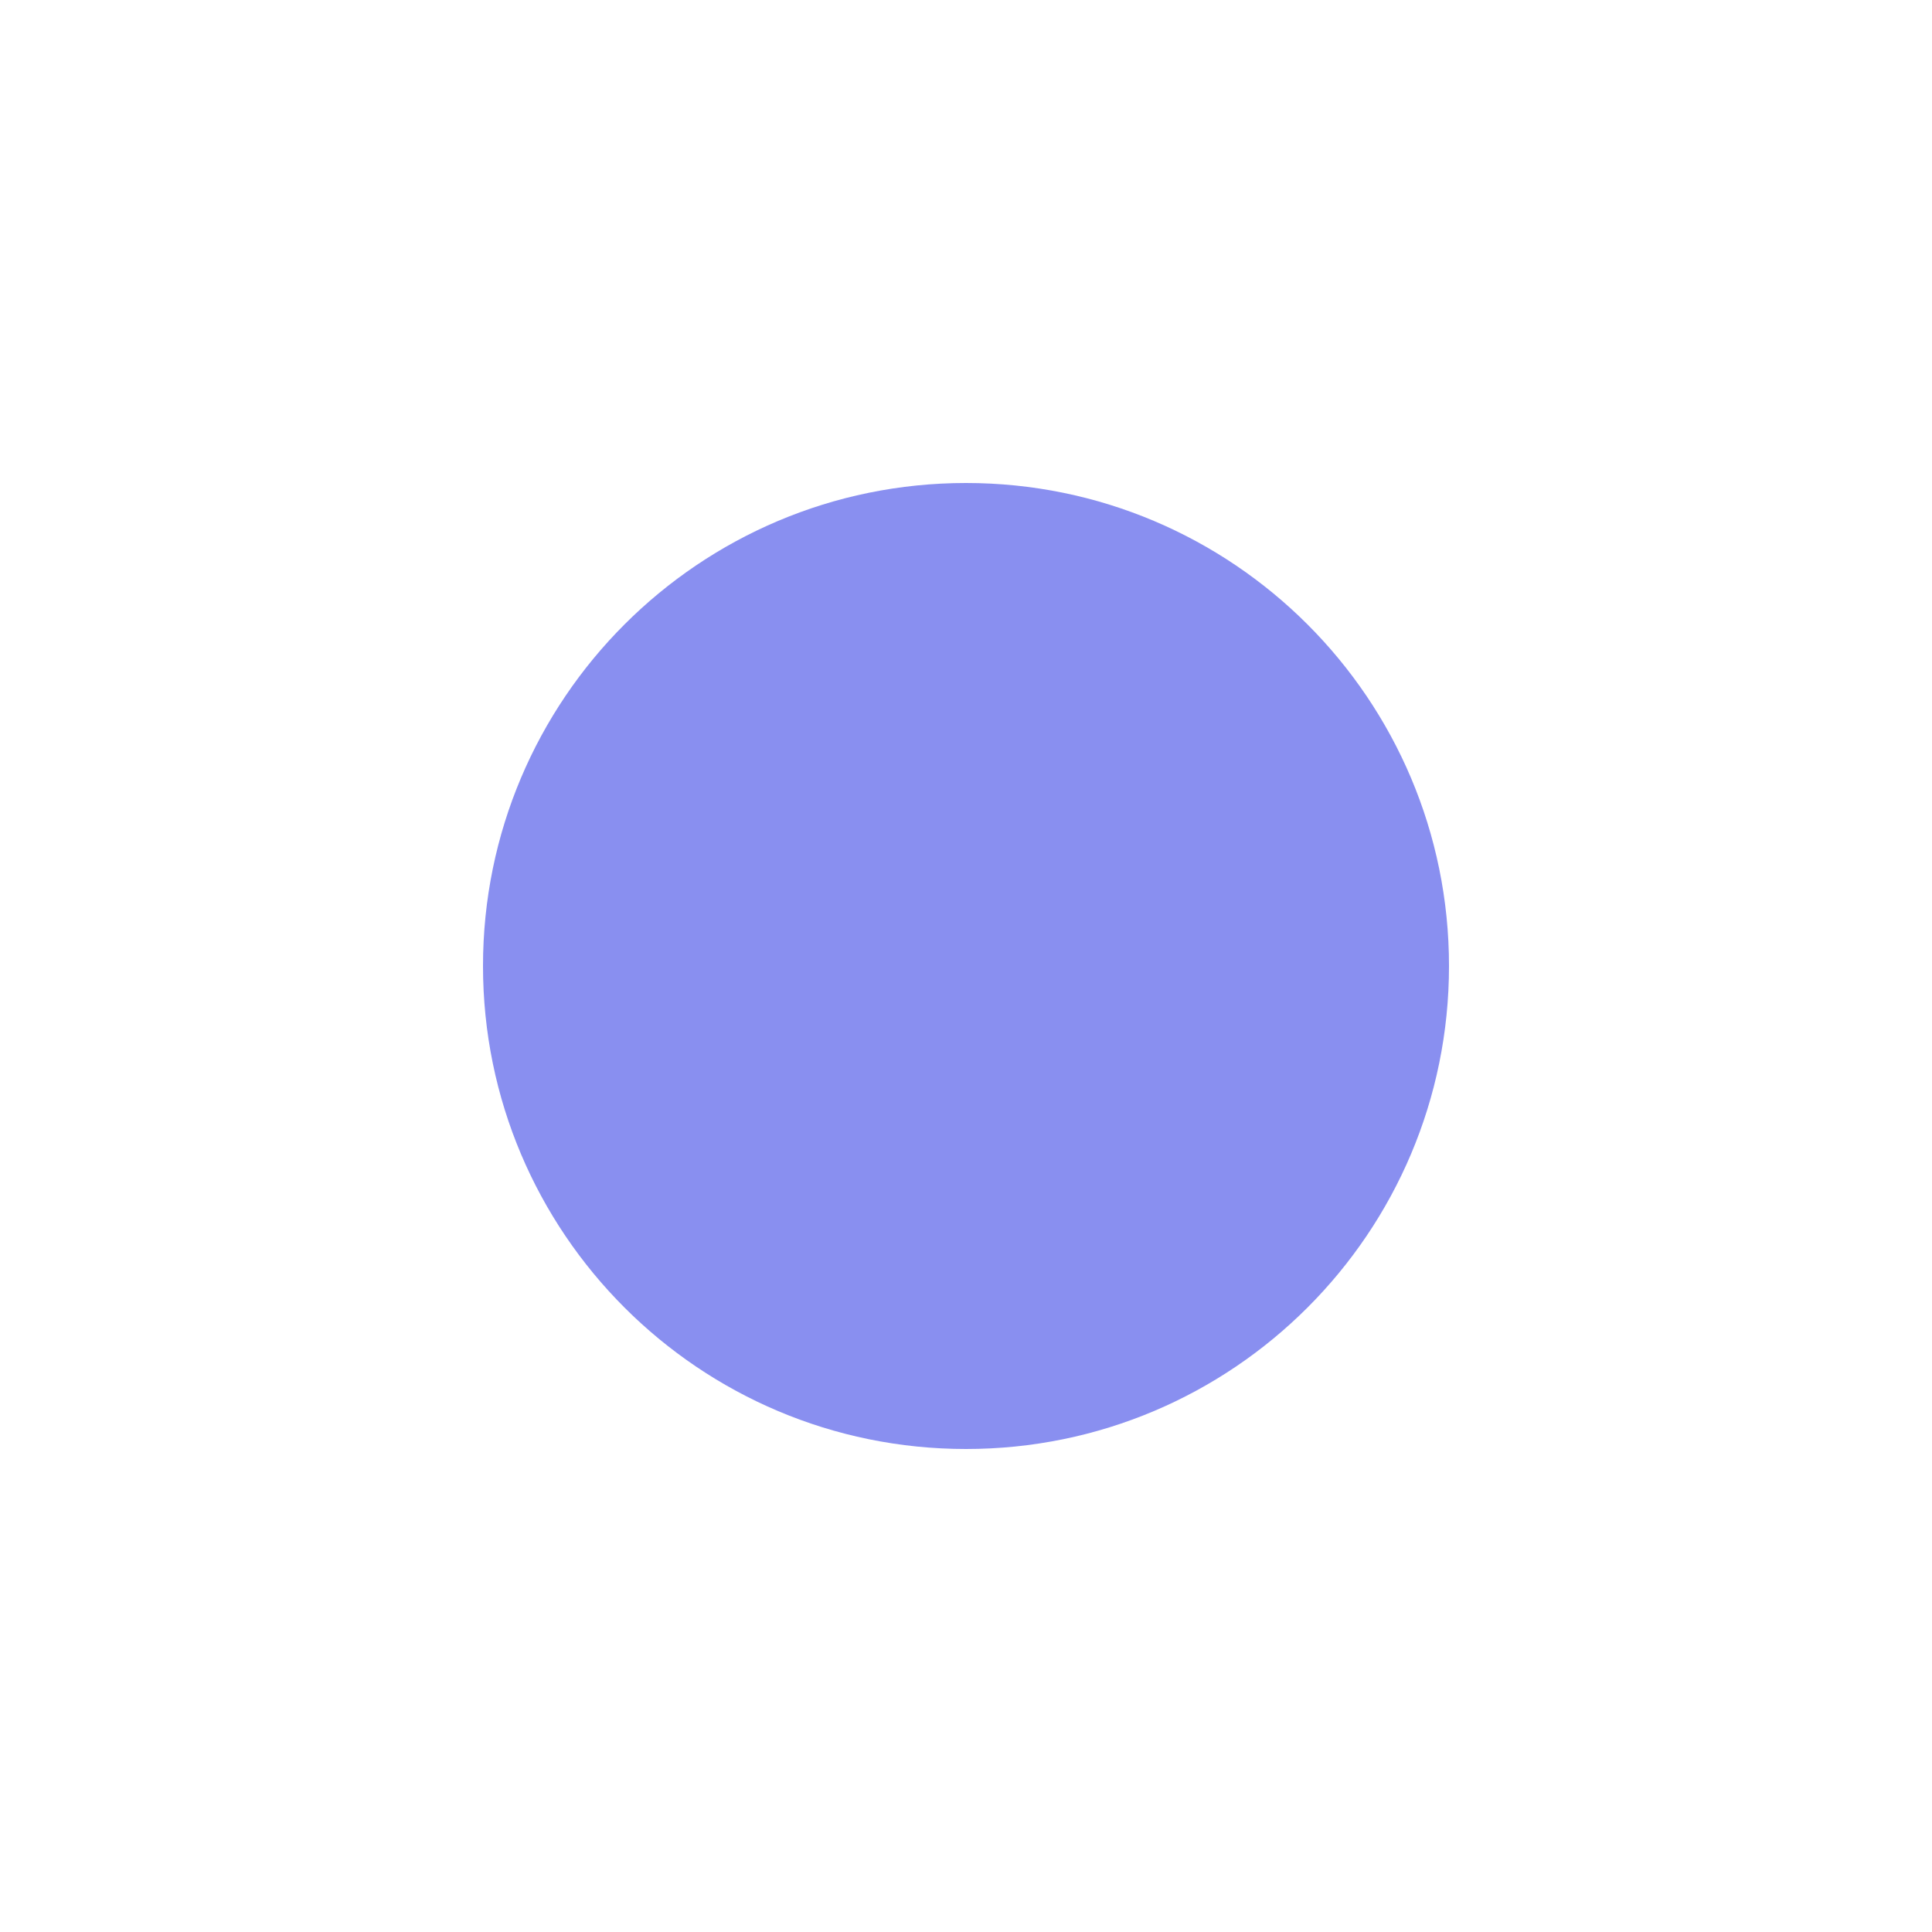
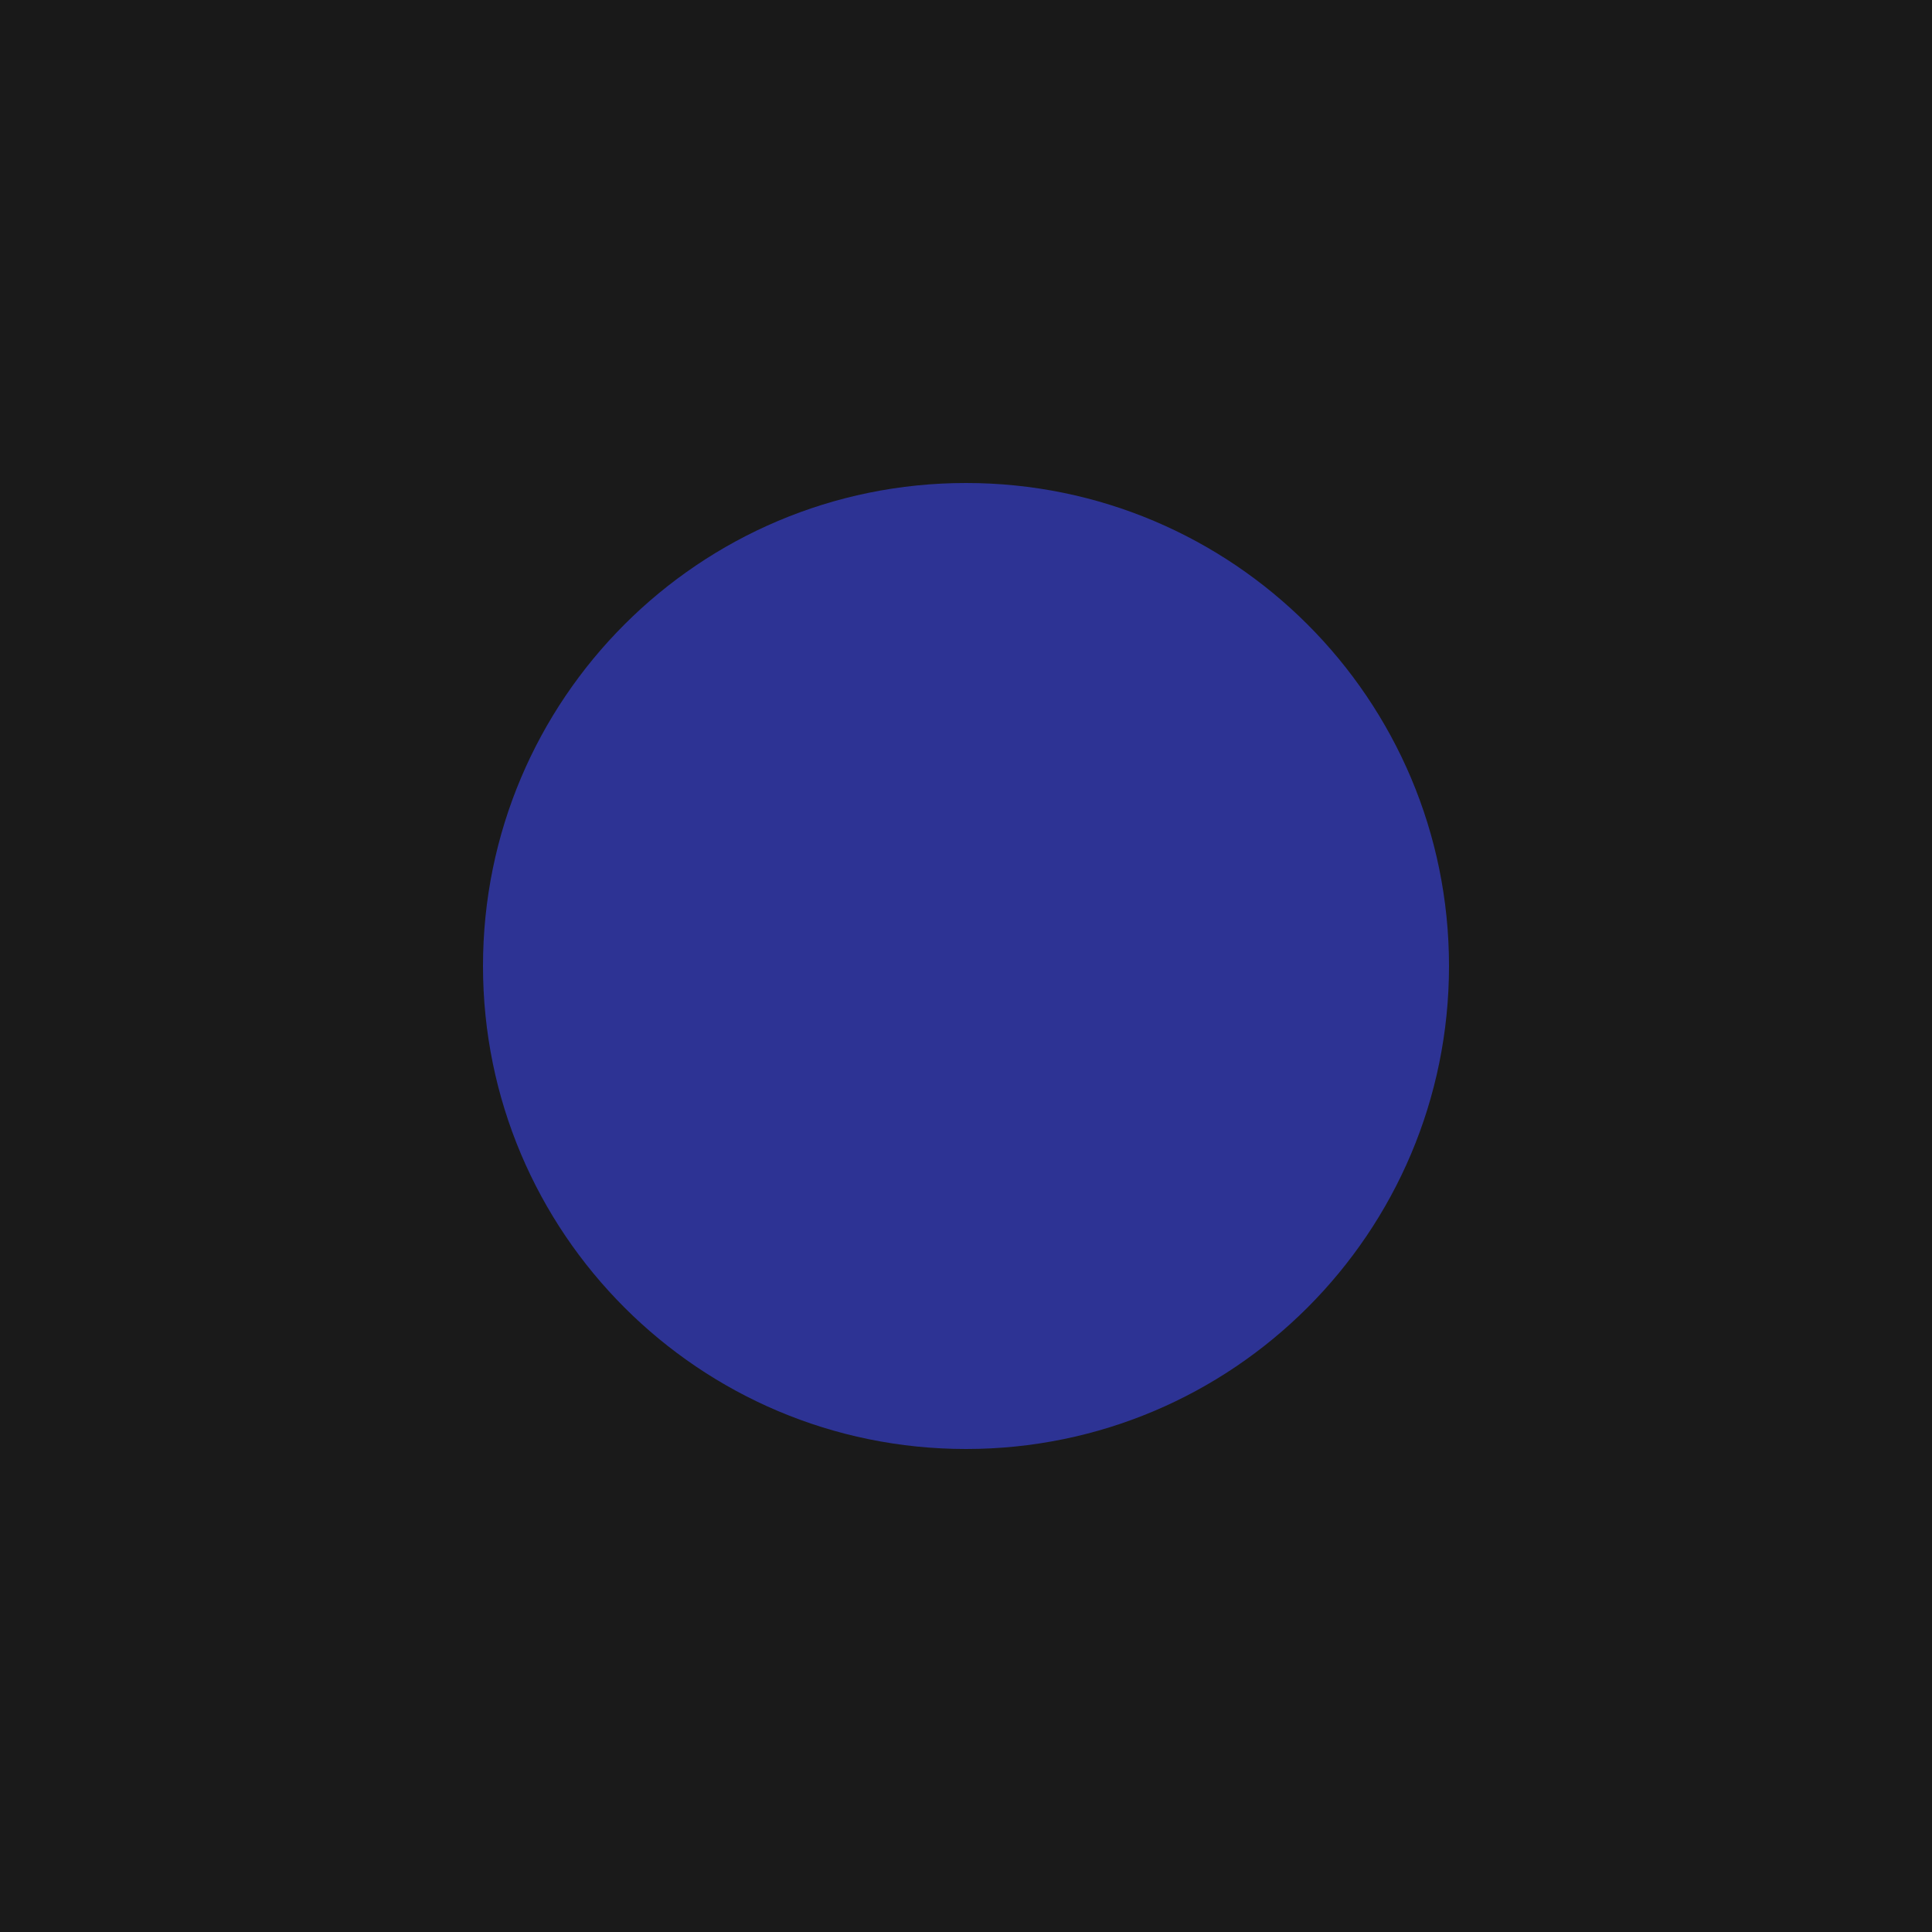
<svg xmlns="http://www.w3.org/2000/svg" width="32" height="32">
-   <path fill="#ffffff" d="M0 0h32v32H0z" />
-   <path fill="#fff" fill-opacity=".1" d="M0 0h32v1H0z" />
+   <path fill="#1a1a1a" d="M0 0h32v32H0z" />
+   <path fill="#1a1a1a" fill-opacity=".1" d="M0 0h32v1H0z" />
  <circle r="8" cy="16" cx="16" fill="#3a44e6" opacity=".6" />
</svg>
